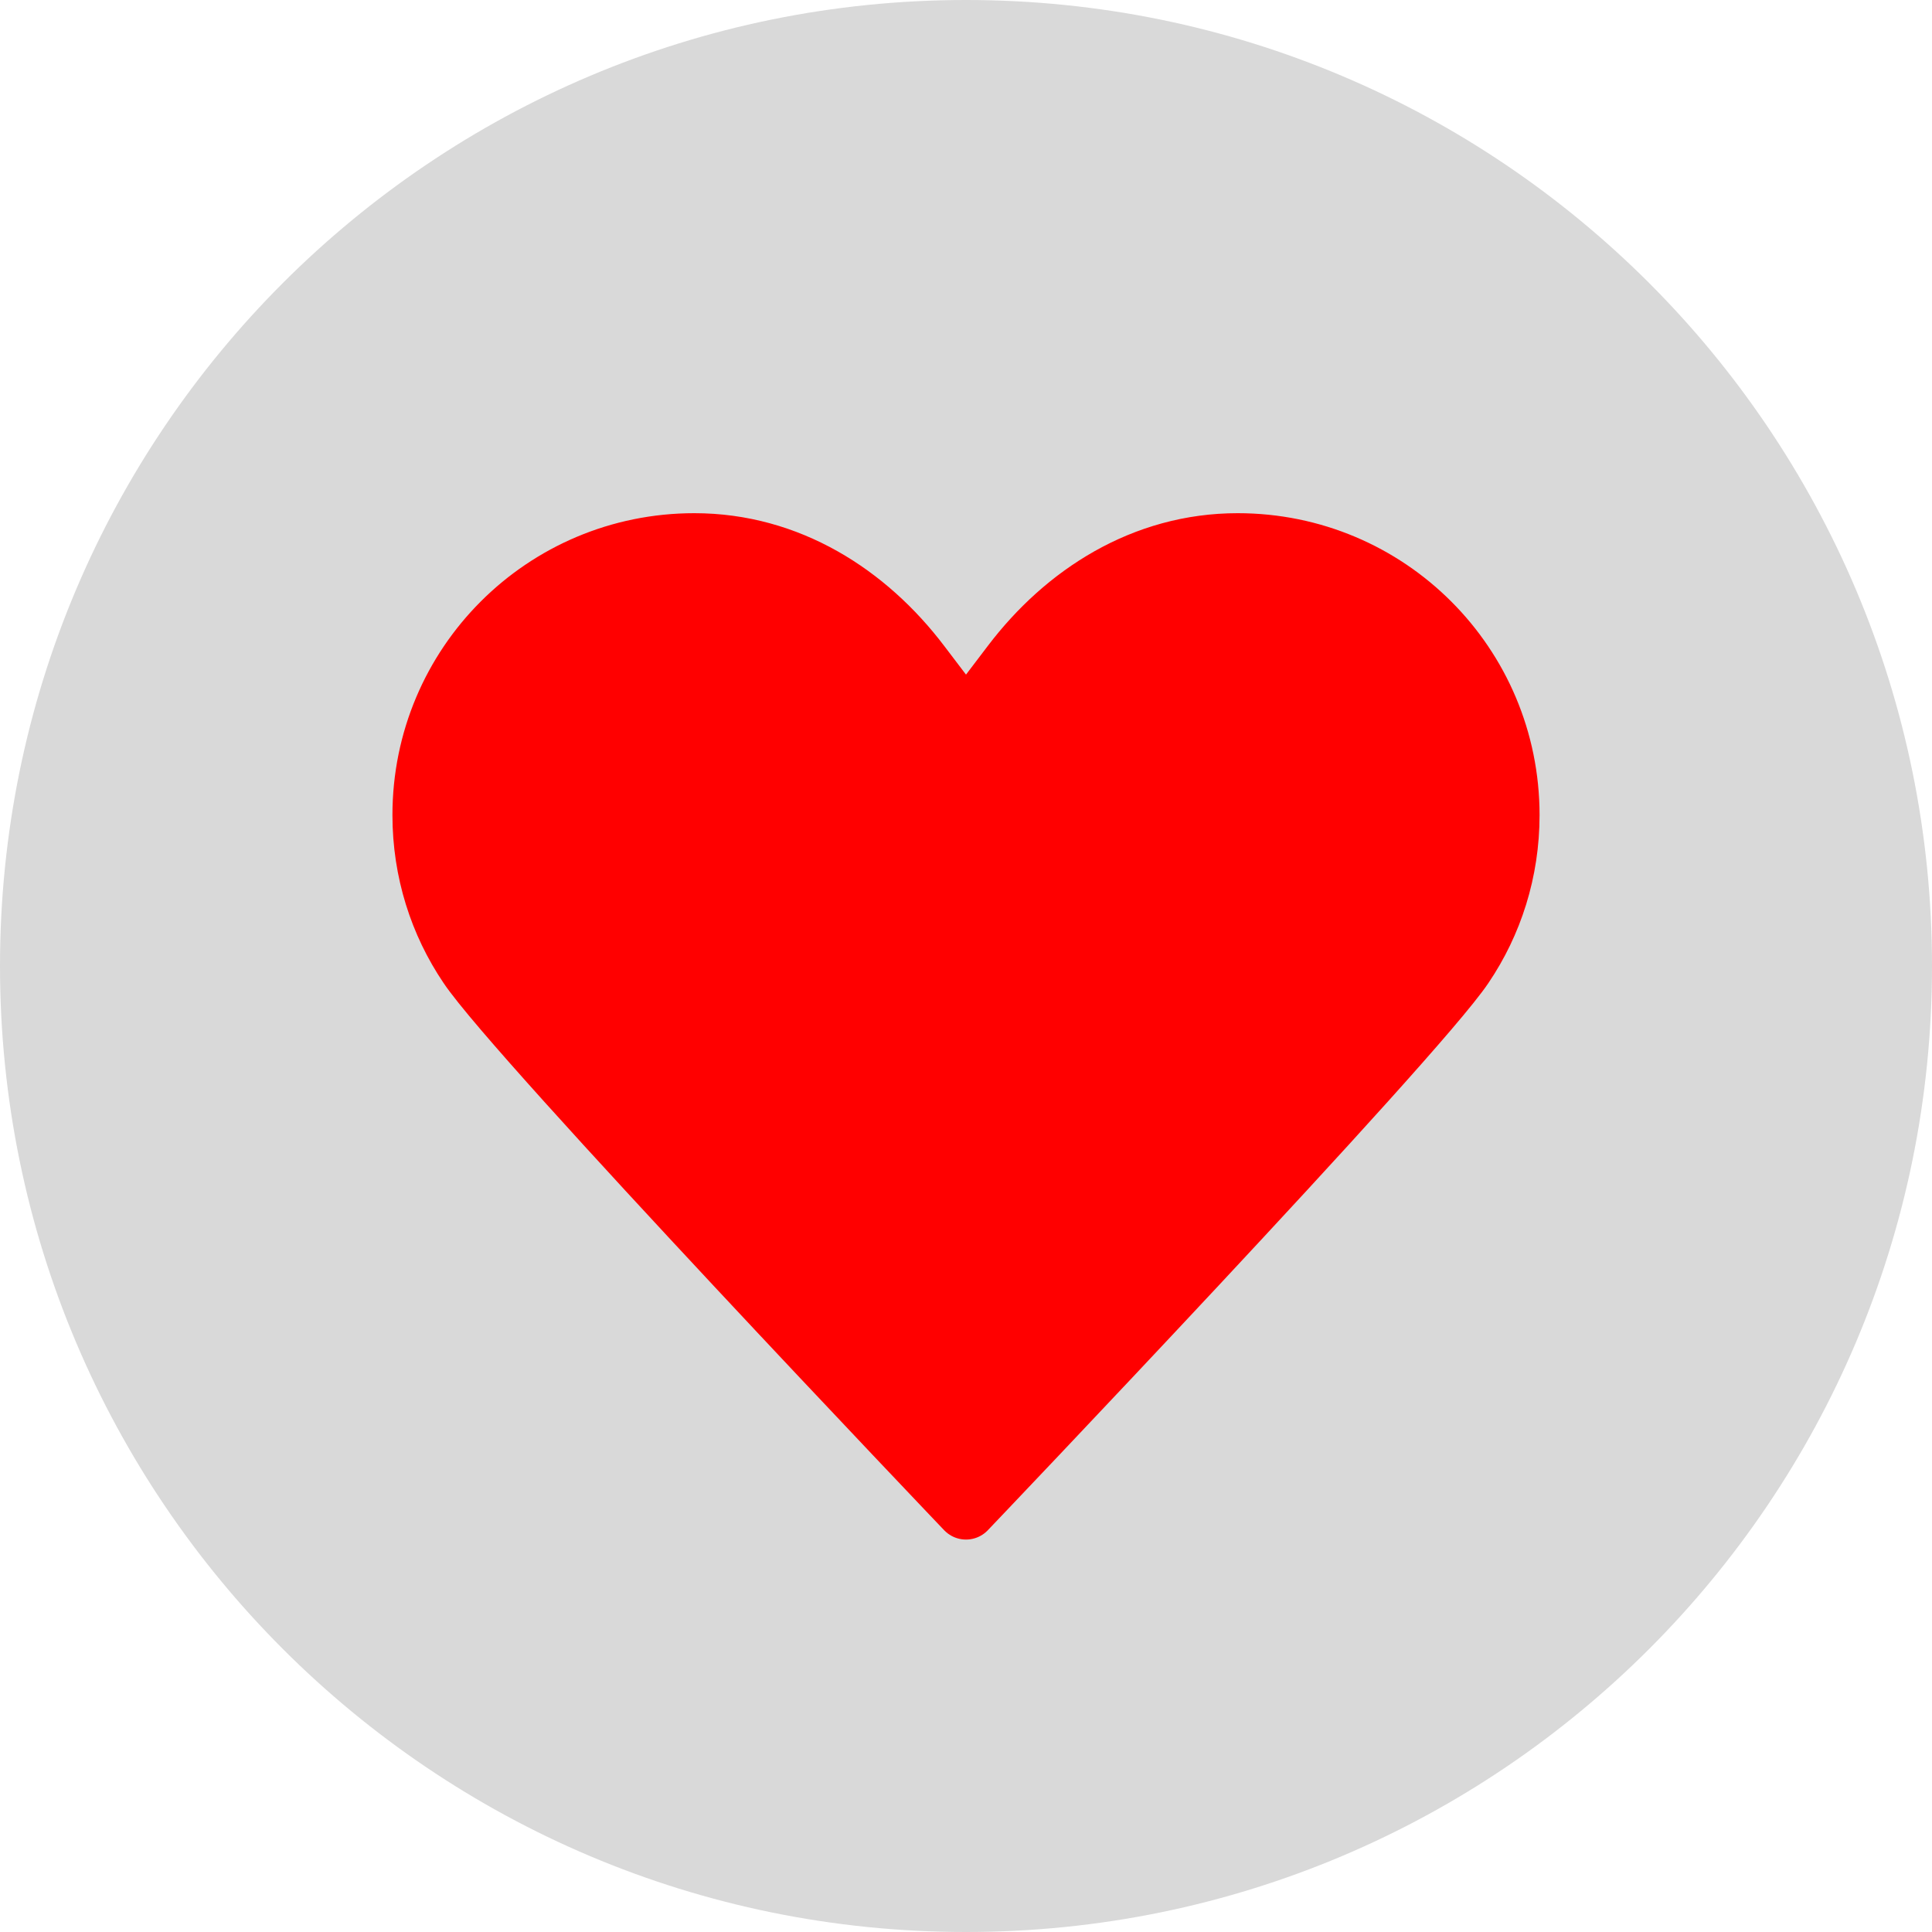
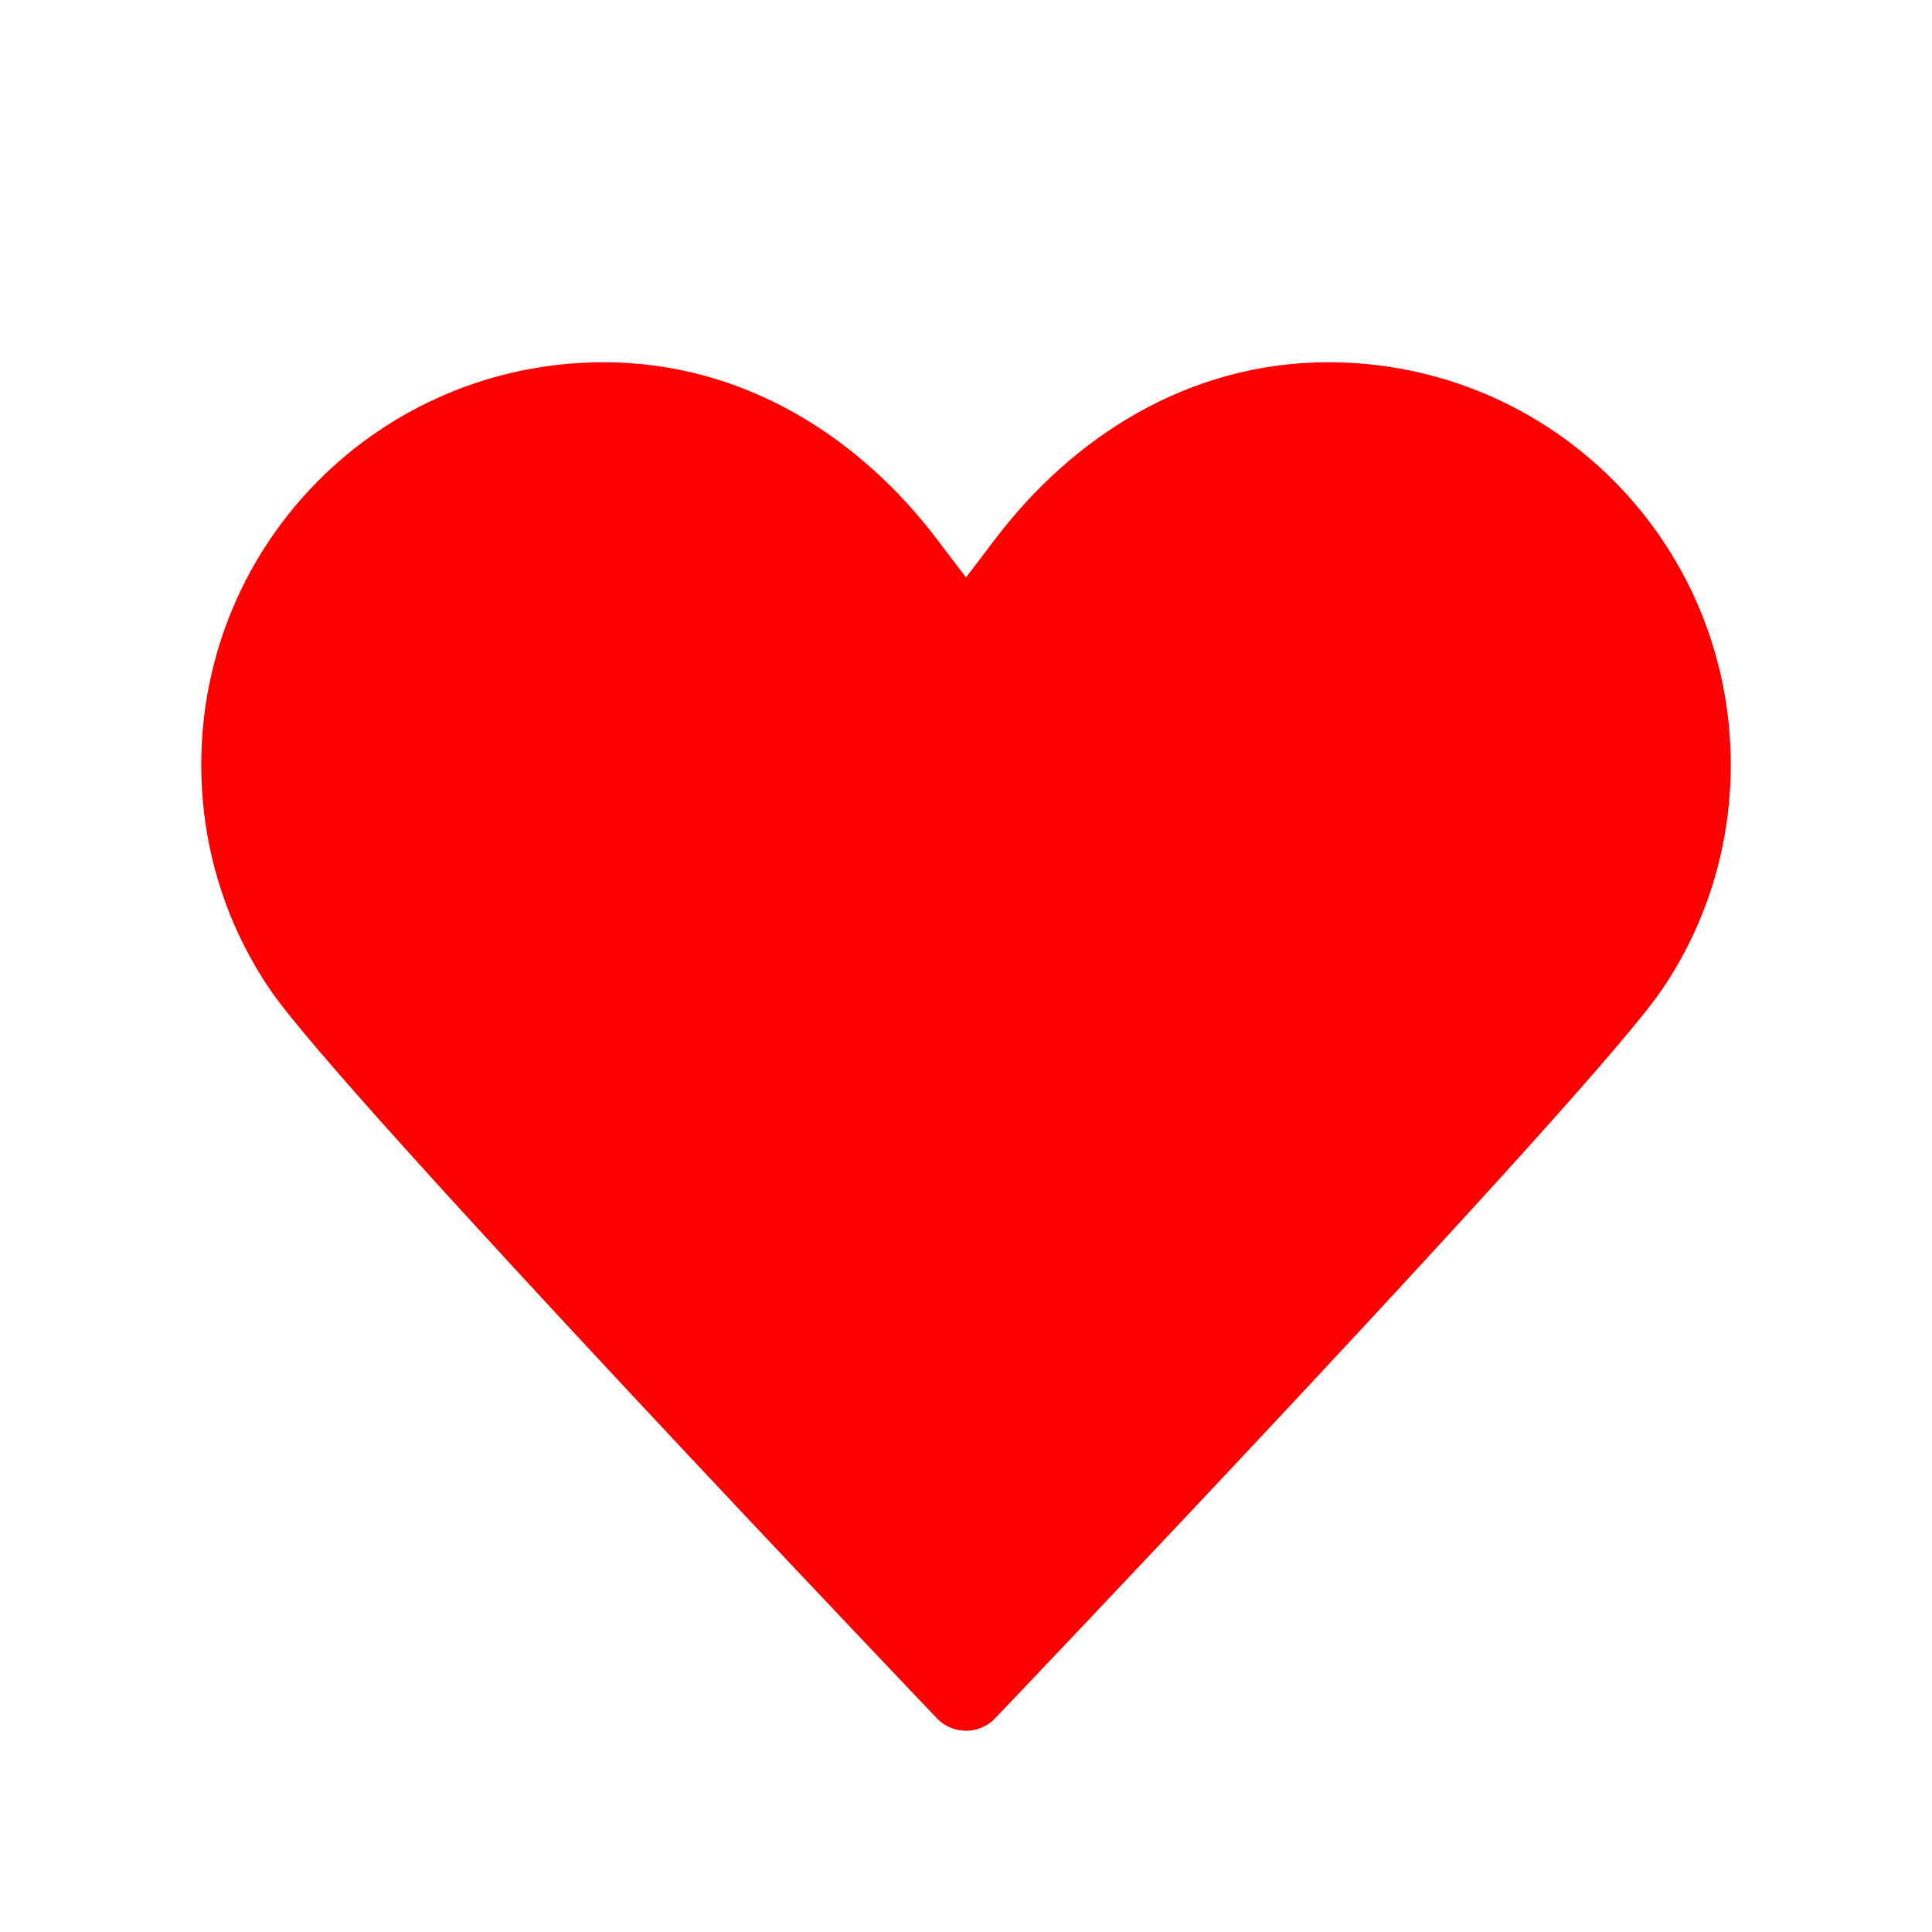
- <svg xmlns="http://www.w3.org/2000/svg" width="32" height="32" viewBox="0 0 32 32" fill="none">
-   <rect width="32" height="32" rx="16" fill="#D9D9D9" />
-   <path d="M16 12C16 12 16 12 16.76 11C17.64 9.84 18.94 9 20.5 9C22.99 9 25 11.01 25 13.5C25 14.43 24.72 15.29 24.24 16C23.43 17.21 16 25 16 25C16 25 8.57 17.21 7.76 16C7.28 15.29 7 14.43 7 13.5C7 11.01 9.01 9 11.5 9C13.06 9 14.37 9.84 15.24 11C16 12 16 12 16 12Z" fill="#FF0000" />
-   <path d="M16 12C16 12 16 12 15.24 11C14.36 9.84 13.06 9 11.5 9C9.01 9 7 11.01 7 13.5C7 14.43 7.28 15.29 7.76 16C8.57 17.21 16 25 16 25M16 12C16 12 16 12 16.76 11C17.64 9.84 18.94 9 20.5 9C22.99 9 25 11.01 25 13.5C25 14.43 24.72 15.29 24.24 16C23.43 17.21 16 25 16 25" stroke="#FF0000" stroke-linecap="round" stroke-linejoin="round" />
+ <svg xmlns="http://www.w3.org/2000/svg" width="24" height="24" viewBox="0 0 24 24" fill="none">
+   <path d="M12 8C12 8 12 8 12.76 7C13.64 5.84 14.94 5 16.5 5C18.99 5 21 7.01 21 9.5C21 10.43 20.72 11.29 20.24 12C19.43 13.21 12 21 12 21C12 21 4.57 13.21 3.76 12C3.28 11.29 3 10.43 3 9.5C3 7.01 5.01 5 7.5 5C9.06 5 10.37 5.84 11.24 7C12 8 12 8 12 8Z" fill="#FE0000" />
+   <path d="M12 8C12 8 12 8 11.24 7C10.36 5.84 9.06 5 7.5 5C5.01 5 3 7.01 3 9.5C3 10.43 3.28 11.29 3.76 12C4.57 13.21 12 21 12 21M12 8C12 8 12 8 12.76 7C13.64 5.84 14.94 5 16.5 5C18.99 5 21 7.01 21 9.5C21 10.43 20.72 11.29 20.24 12C19.43 13.21 12 21 12 21" stroke="#FE0000" stroke-linecap="round" stroke-linejoin="round" />
</svg>
